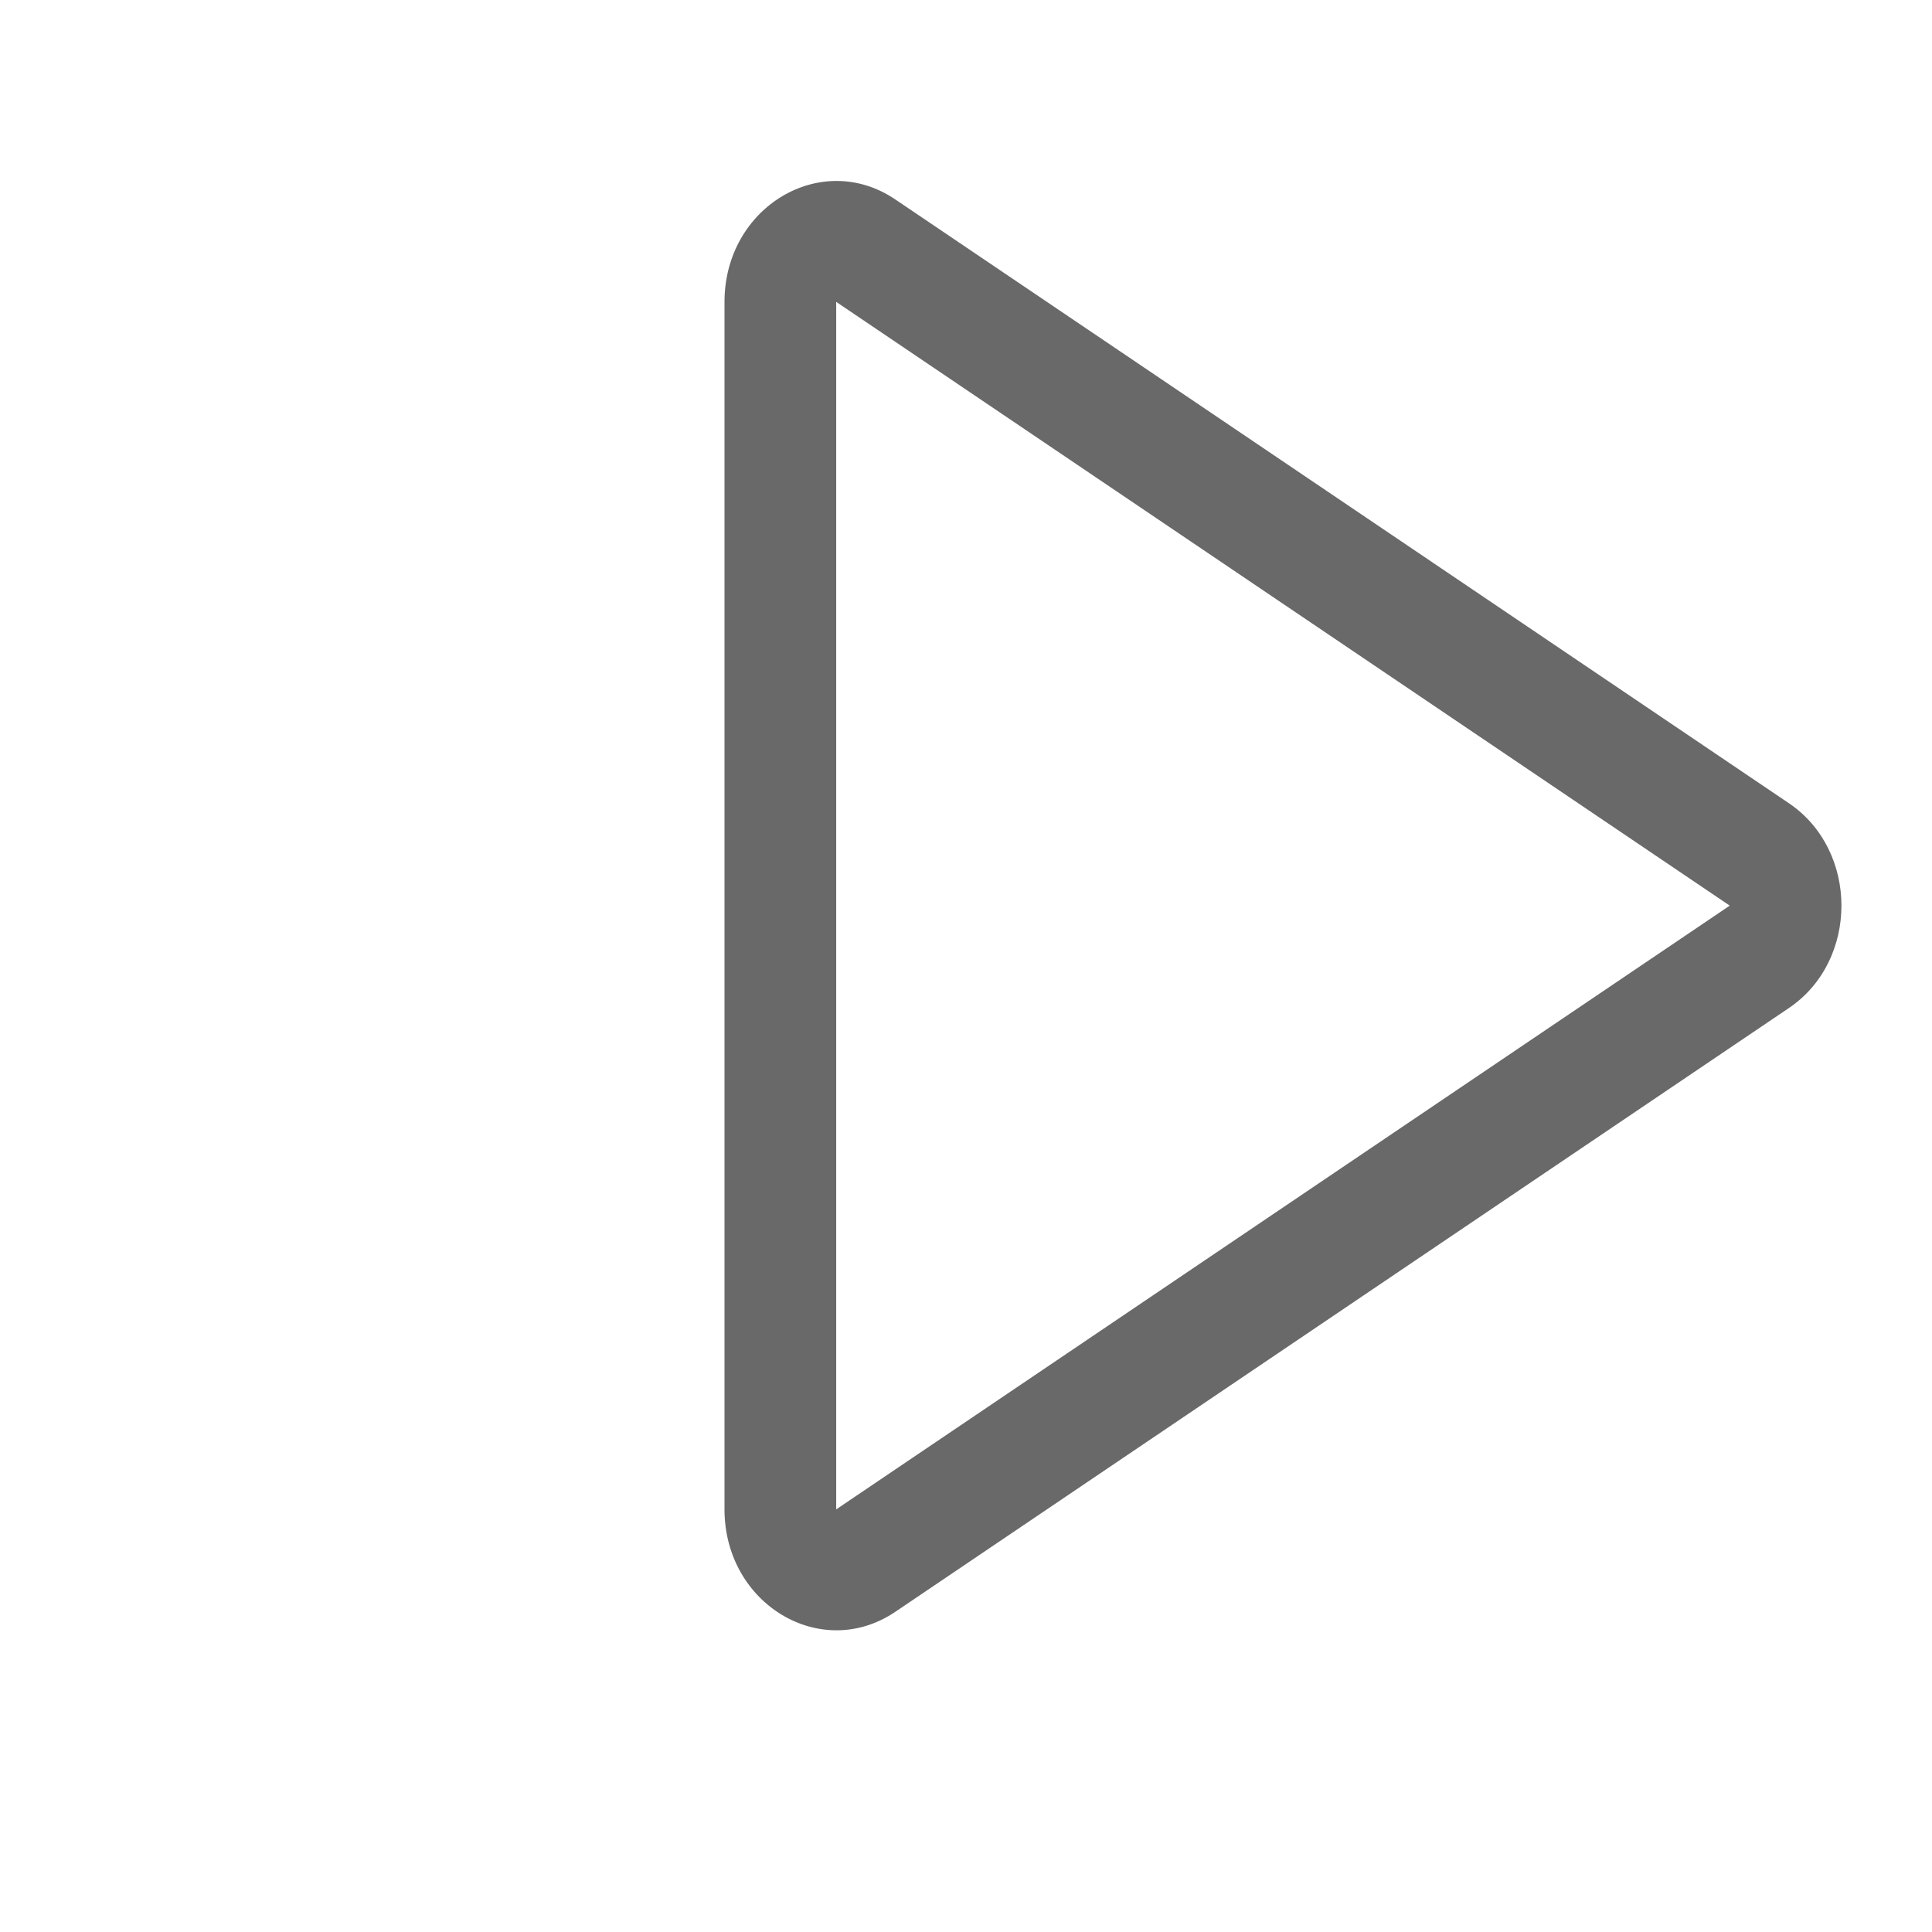
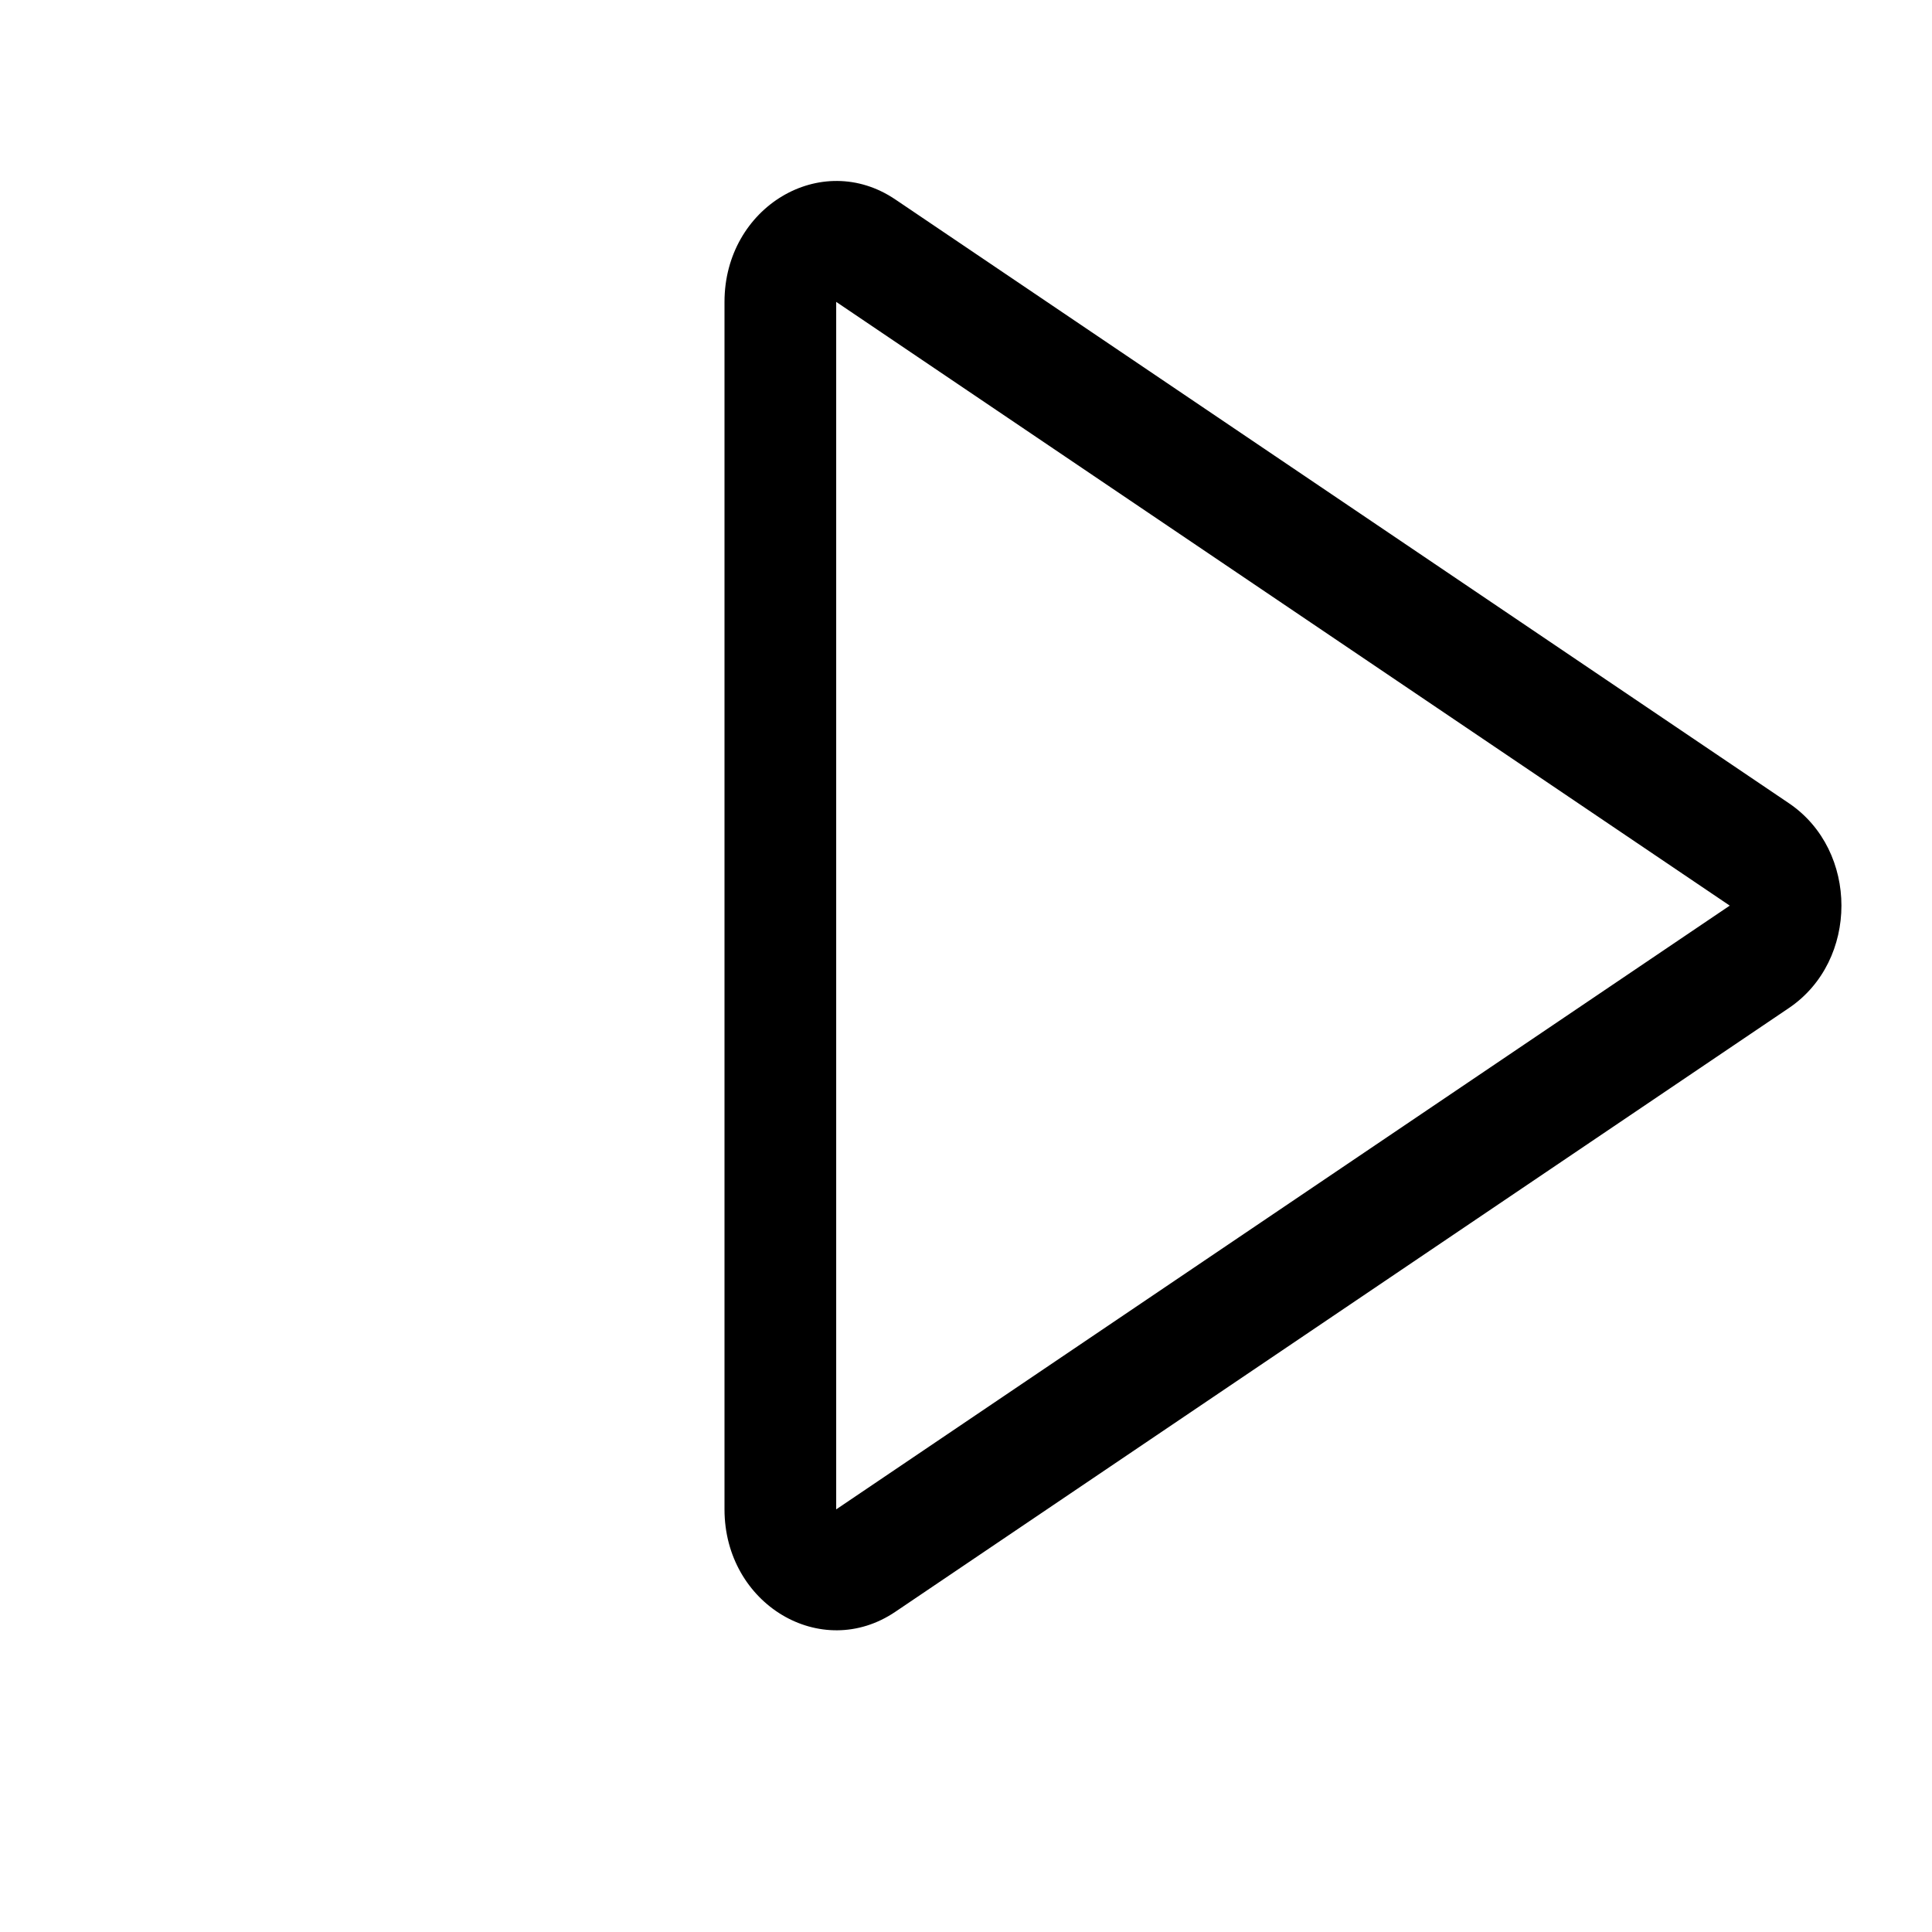
- <svg xmlns="http://www.w3.org/2000/svg" width="16" height="16" viewBox="0 0 16 16" fill="#696969">
+ <svg xmlns="http://www.w3.org/2000/svg" width="16" height="16" viewBox="0 0 16 16">
  <path d="M6.925 12.5l7.4-5-7.4-5v10zM6 12.5v-10c0-.785.8-1.264 1.415-.848l7.4 5c.58.392.58 1.304 0 1.696l-7.4 5C6.8 13.764 6 13.285 6 12.5z" fill-rule="evenodd" />
</svg>
